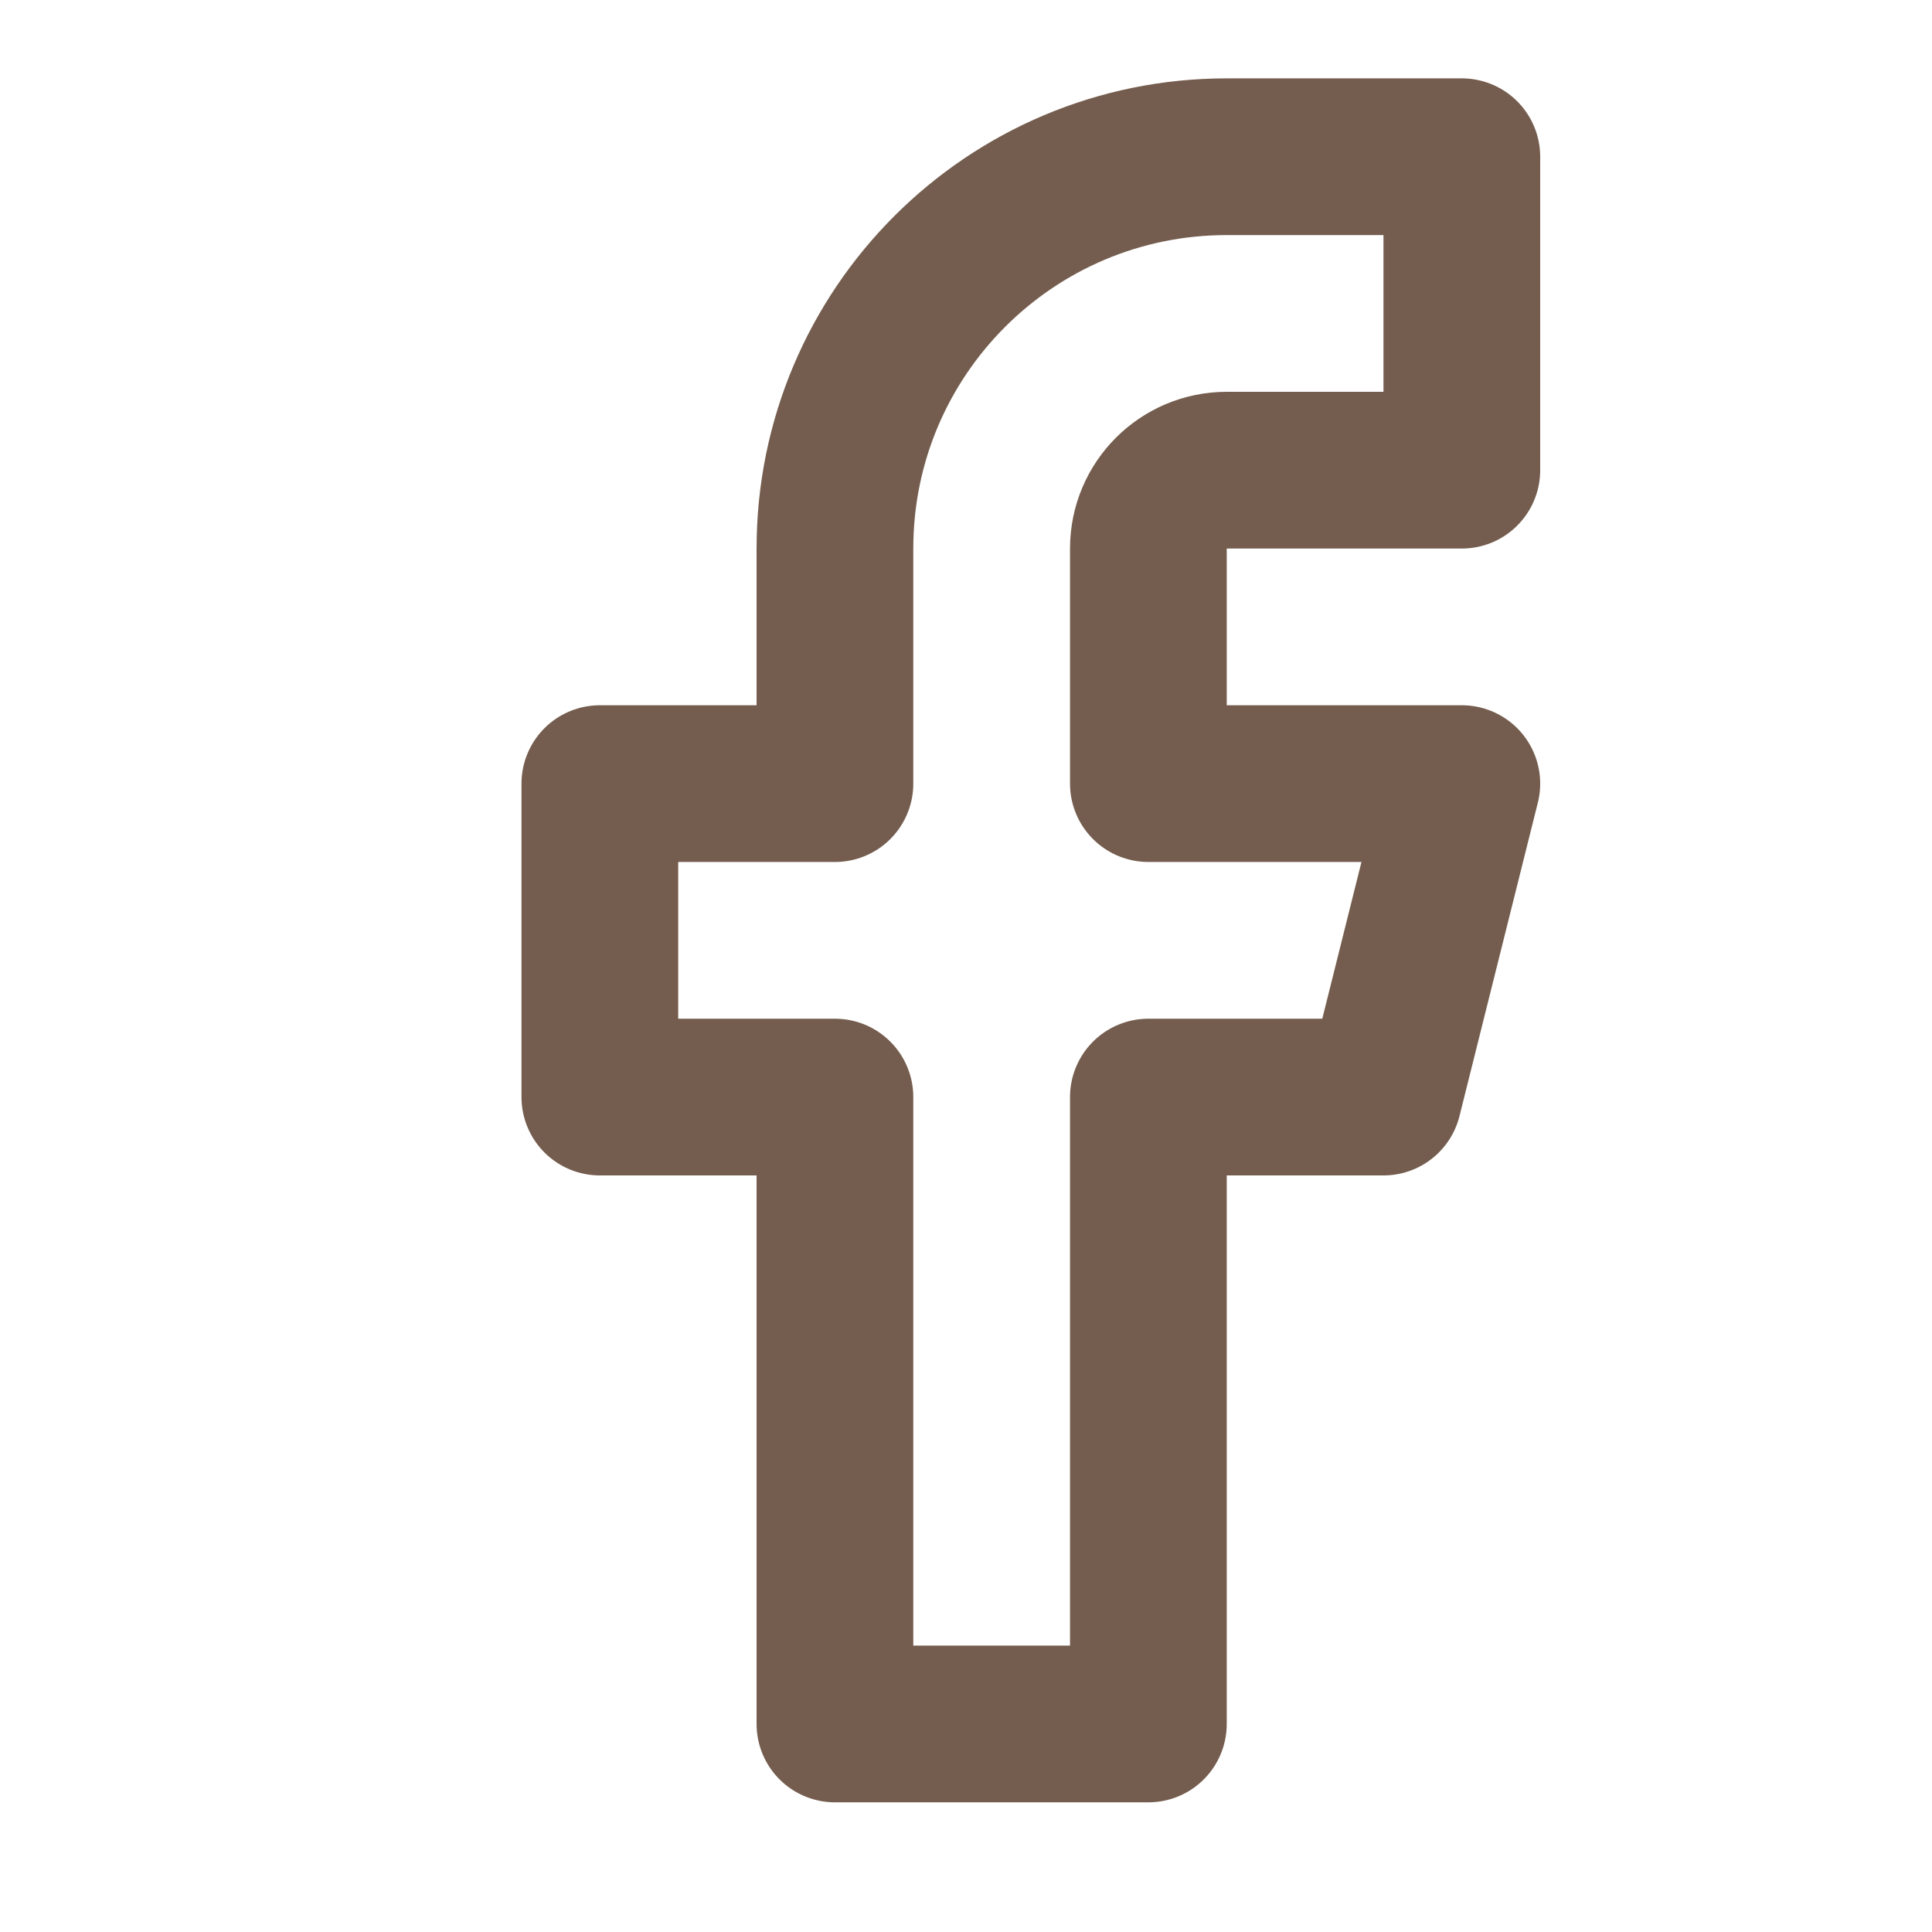
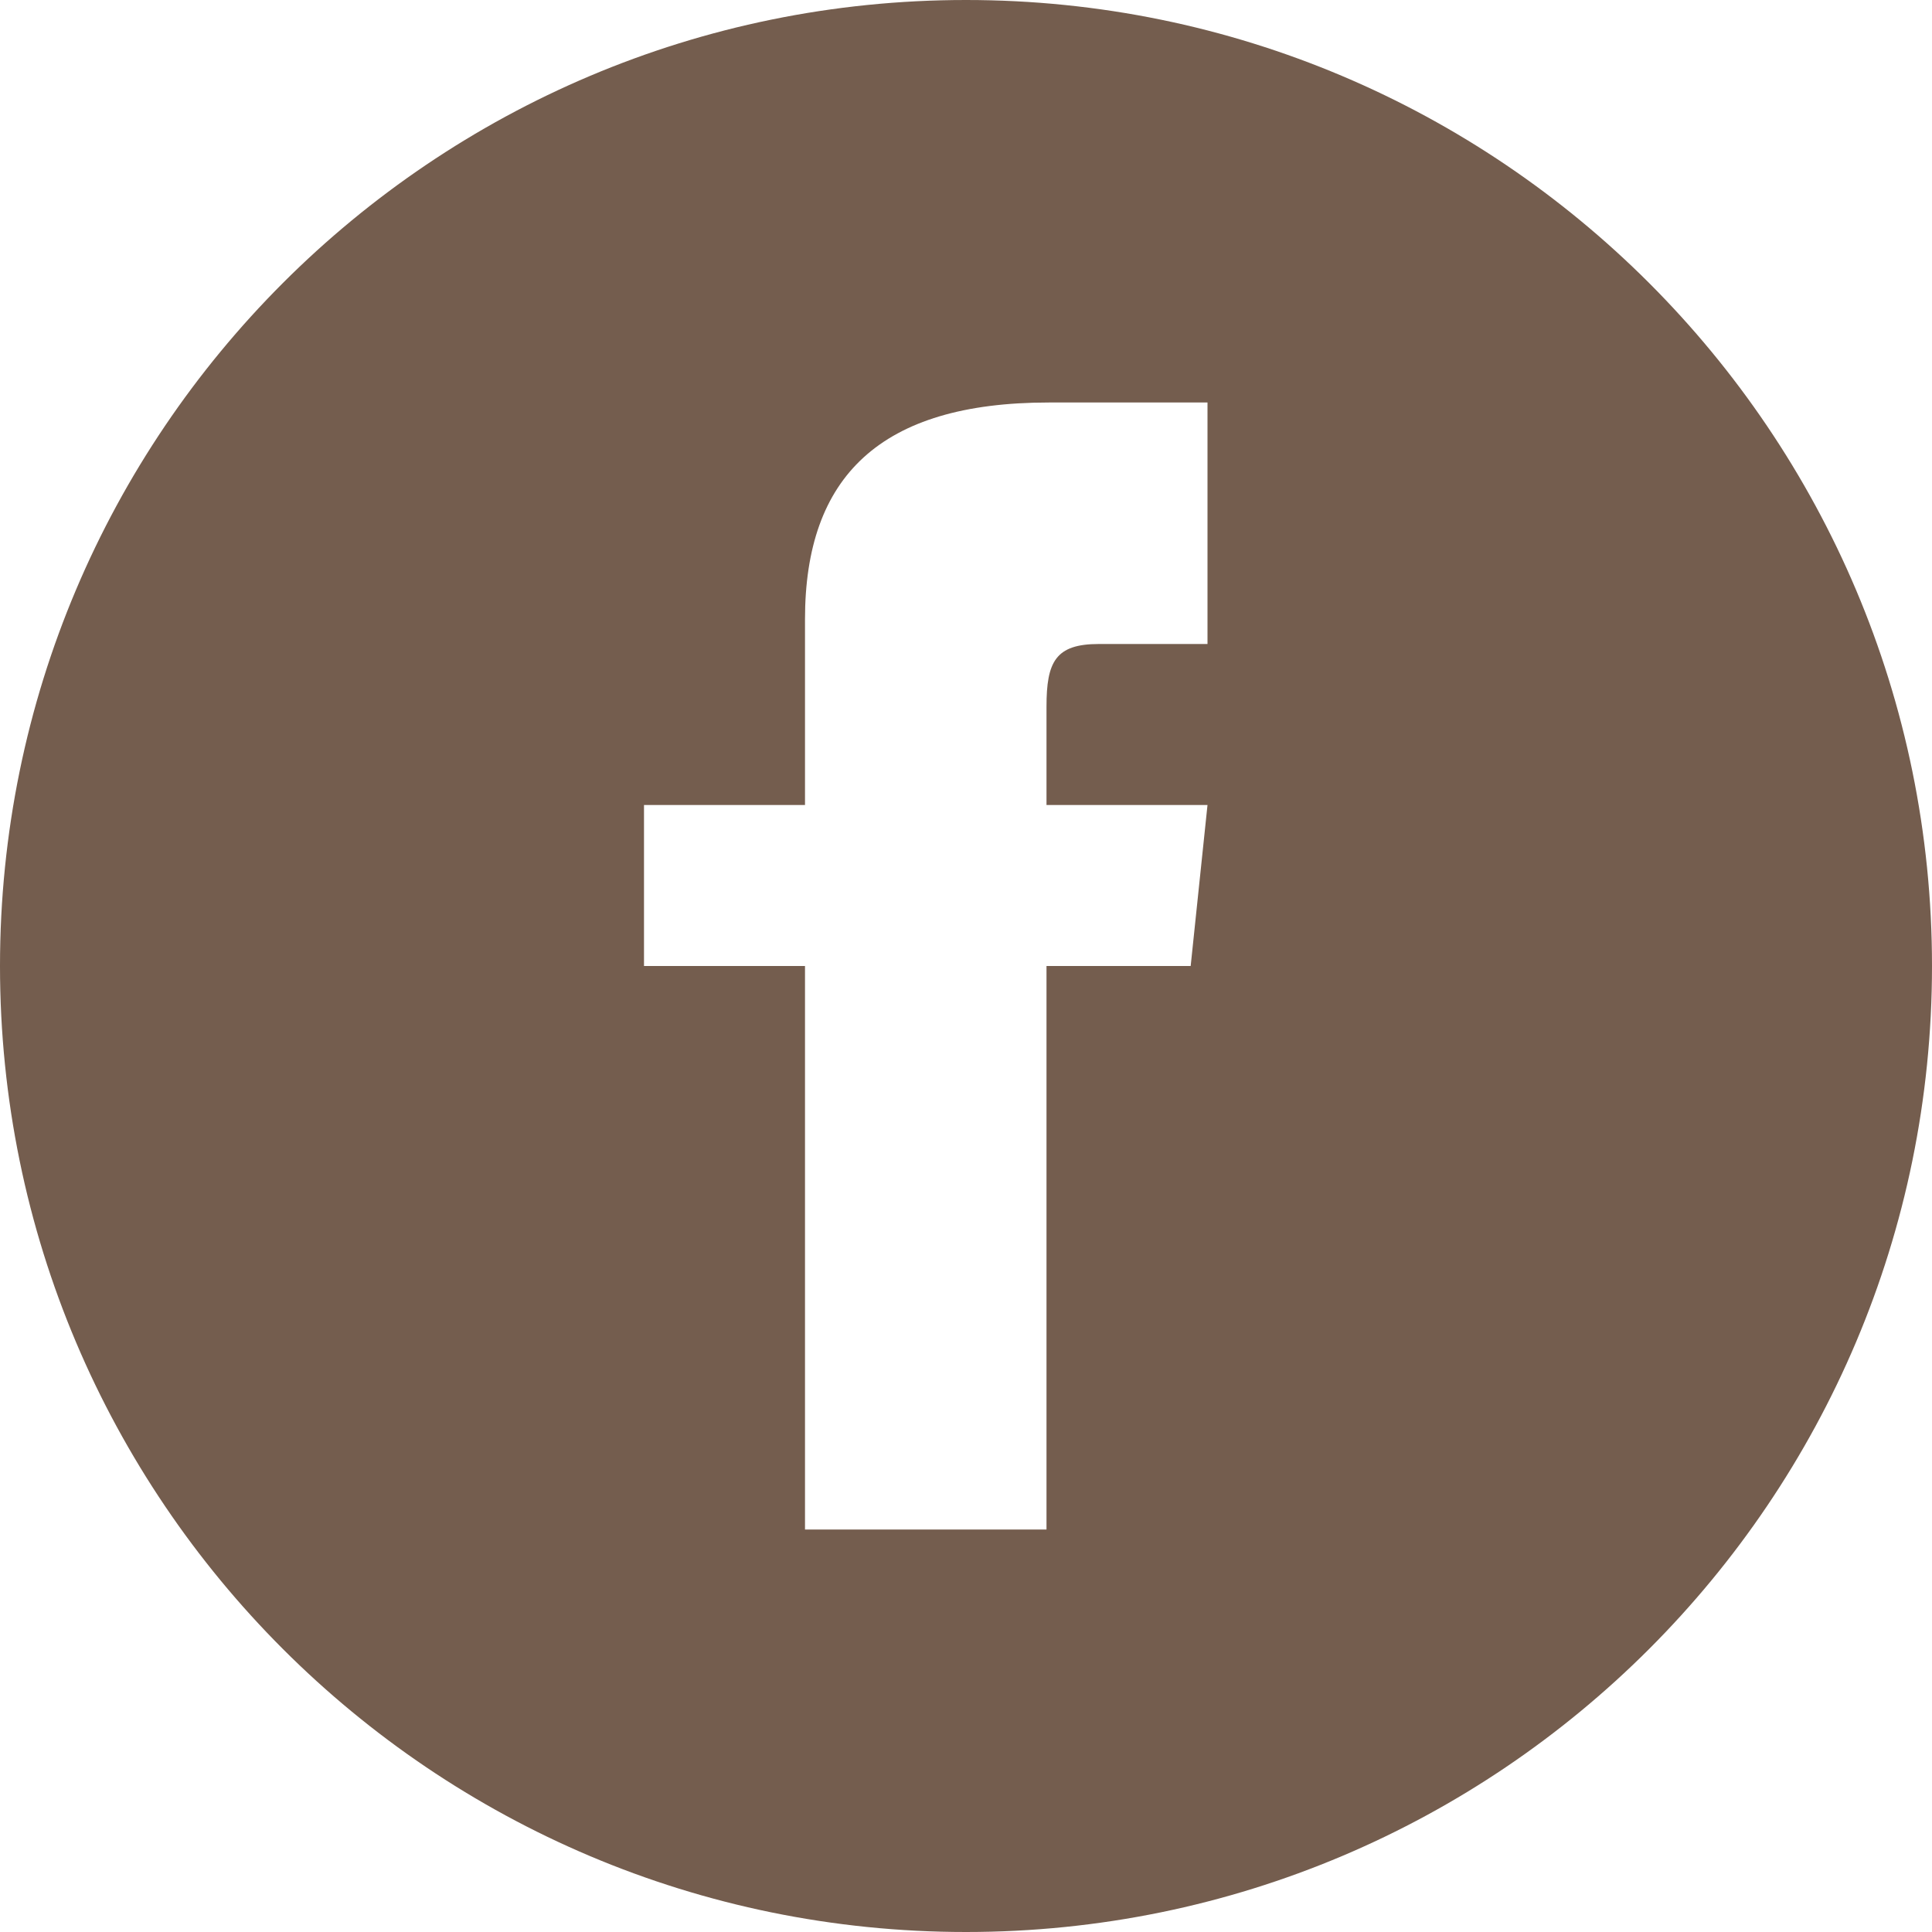
- <svg xmlns="http://www.w3.org/2000/svg" width="25" height="25" fill="none">
-   <path stroke="#745D4E" stroke-linecap="round" stroke-linejoin="round" stroke-width="2.028" d="M18.916 2.028h-3.042a5.07 5.07 0 0 0-5.07 5.07v3.042H7.762v4.056h3.042v8.112h4.056v-8.112h3.042l1.014-4.056H14.86V7.098a1.014 1.014 0 0 1 1.014-1.014h3.042V2.028Z" />
+ <svg xmlns="http://www.w3.org/2000/svg" width="288" height="288">
+   <svg width="288" height="288" viewBox="0 0 24 24">
+     <path fill="#745d4e" d="M12 0C5.373 0 0 5.373 0 12s5.373 12 12 12 12-5.373 12-12S18.627 0 12 0zm3 8h-1.35c-.538 0-.65.221-.65.778V10h2l-.209 2H13v7h-3v-7H8v-2h2V7.692C10 5.923 10.931 5 13.029 5H15v3z" class="svgShape color000000-0 selectable" />
+   </svg>
</svg>
